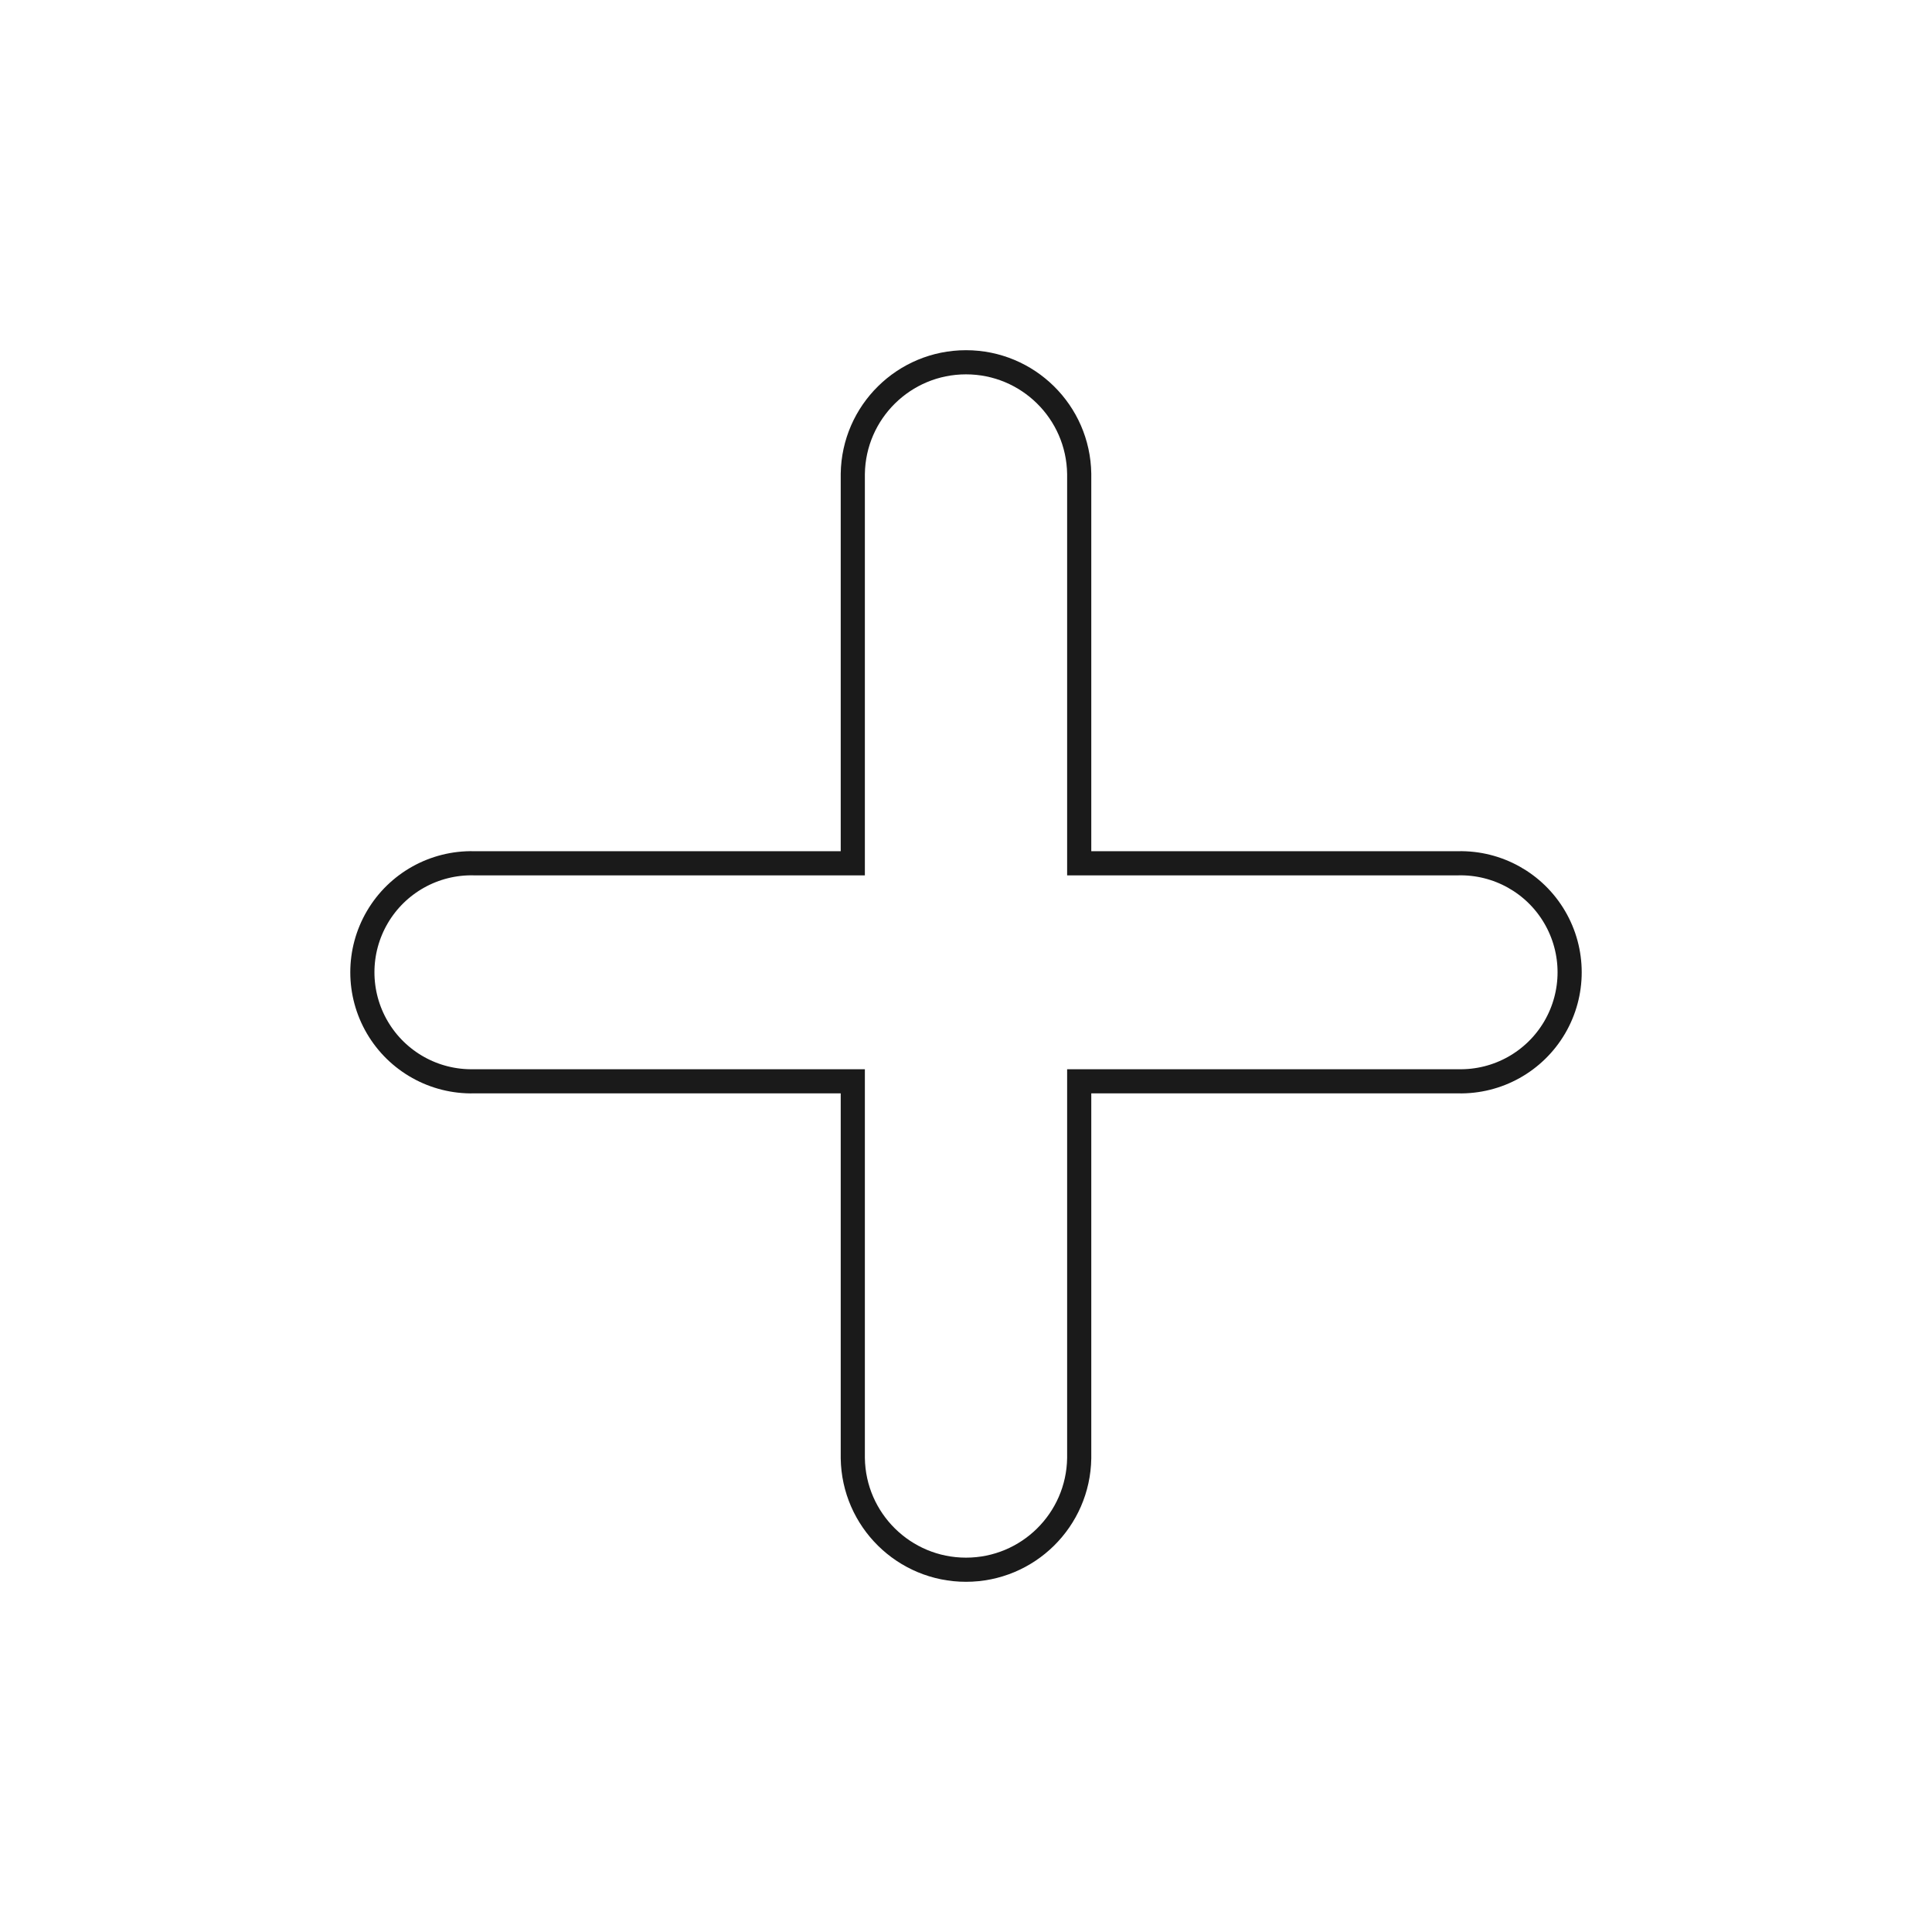
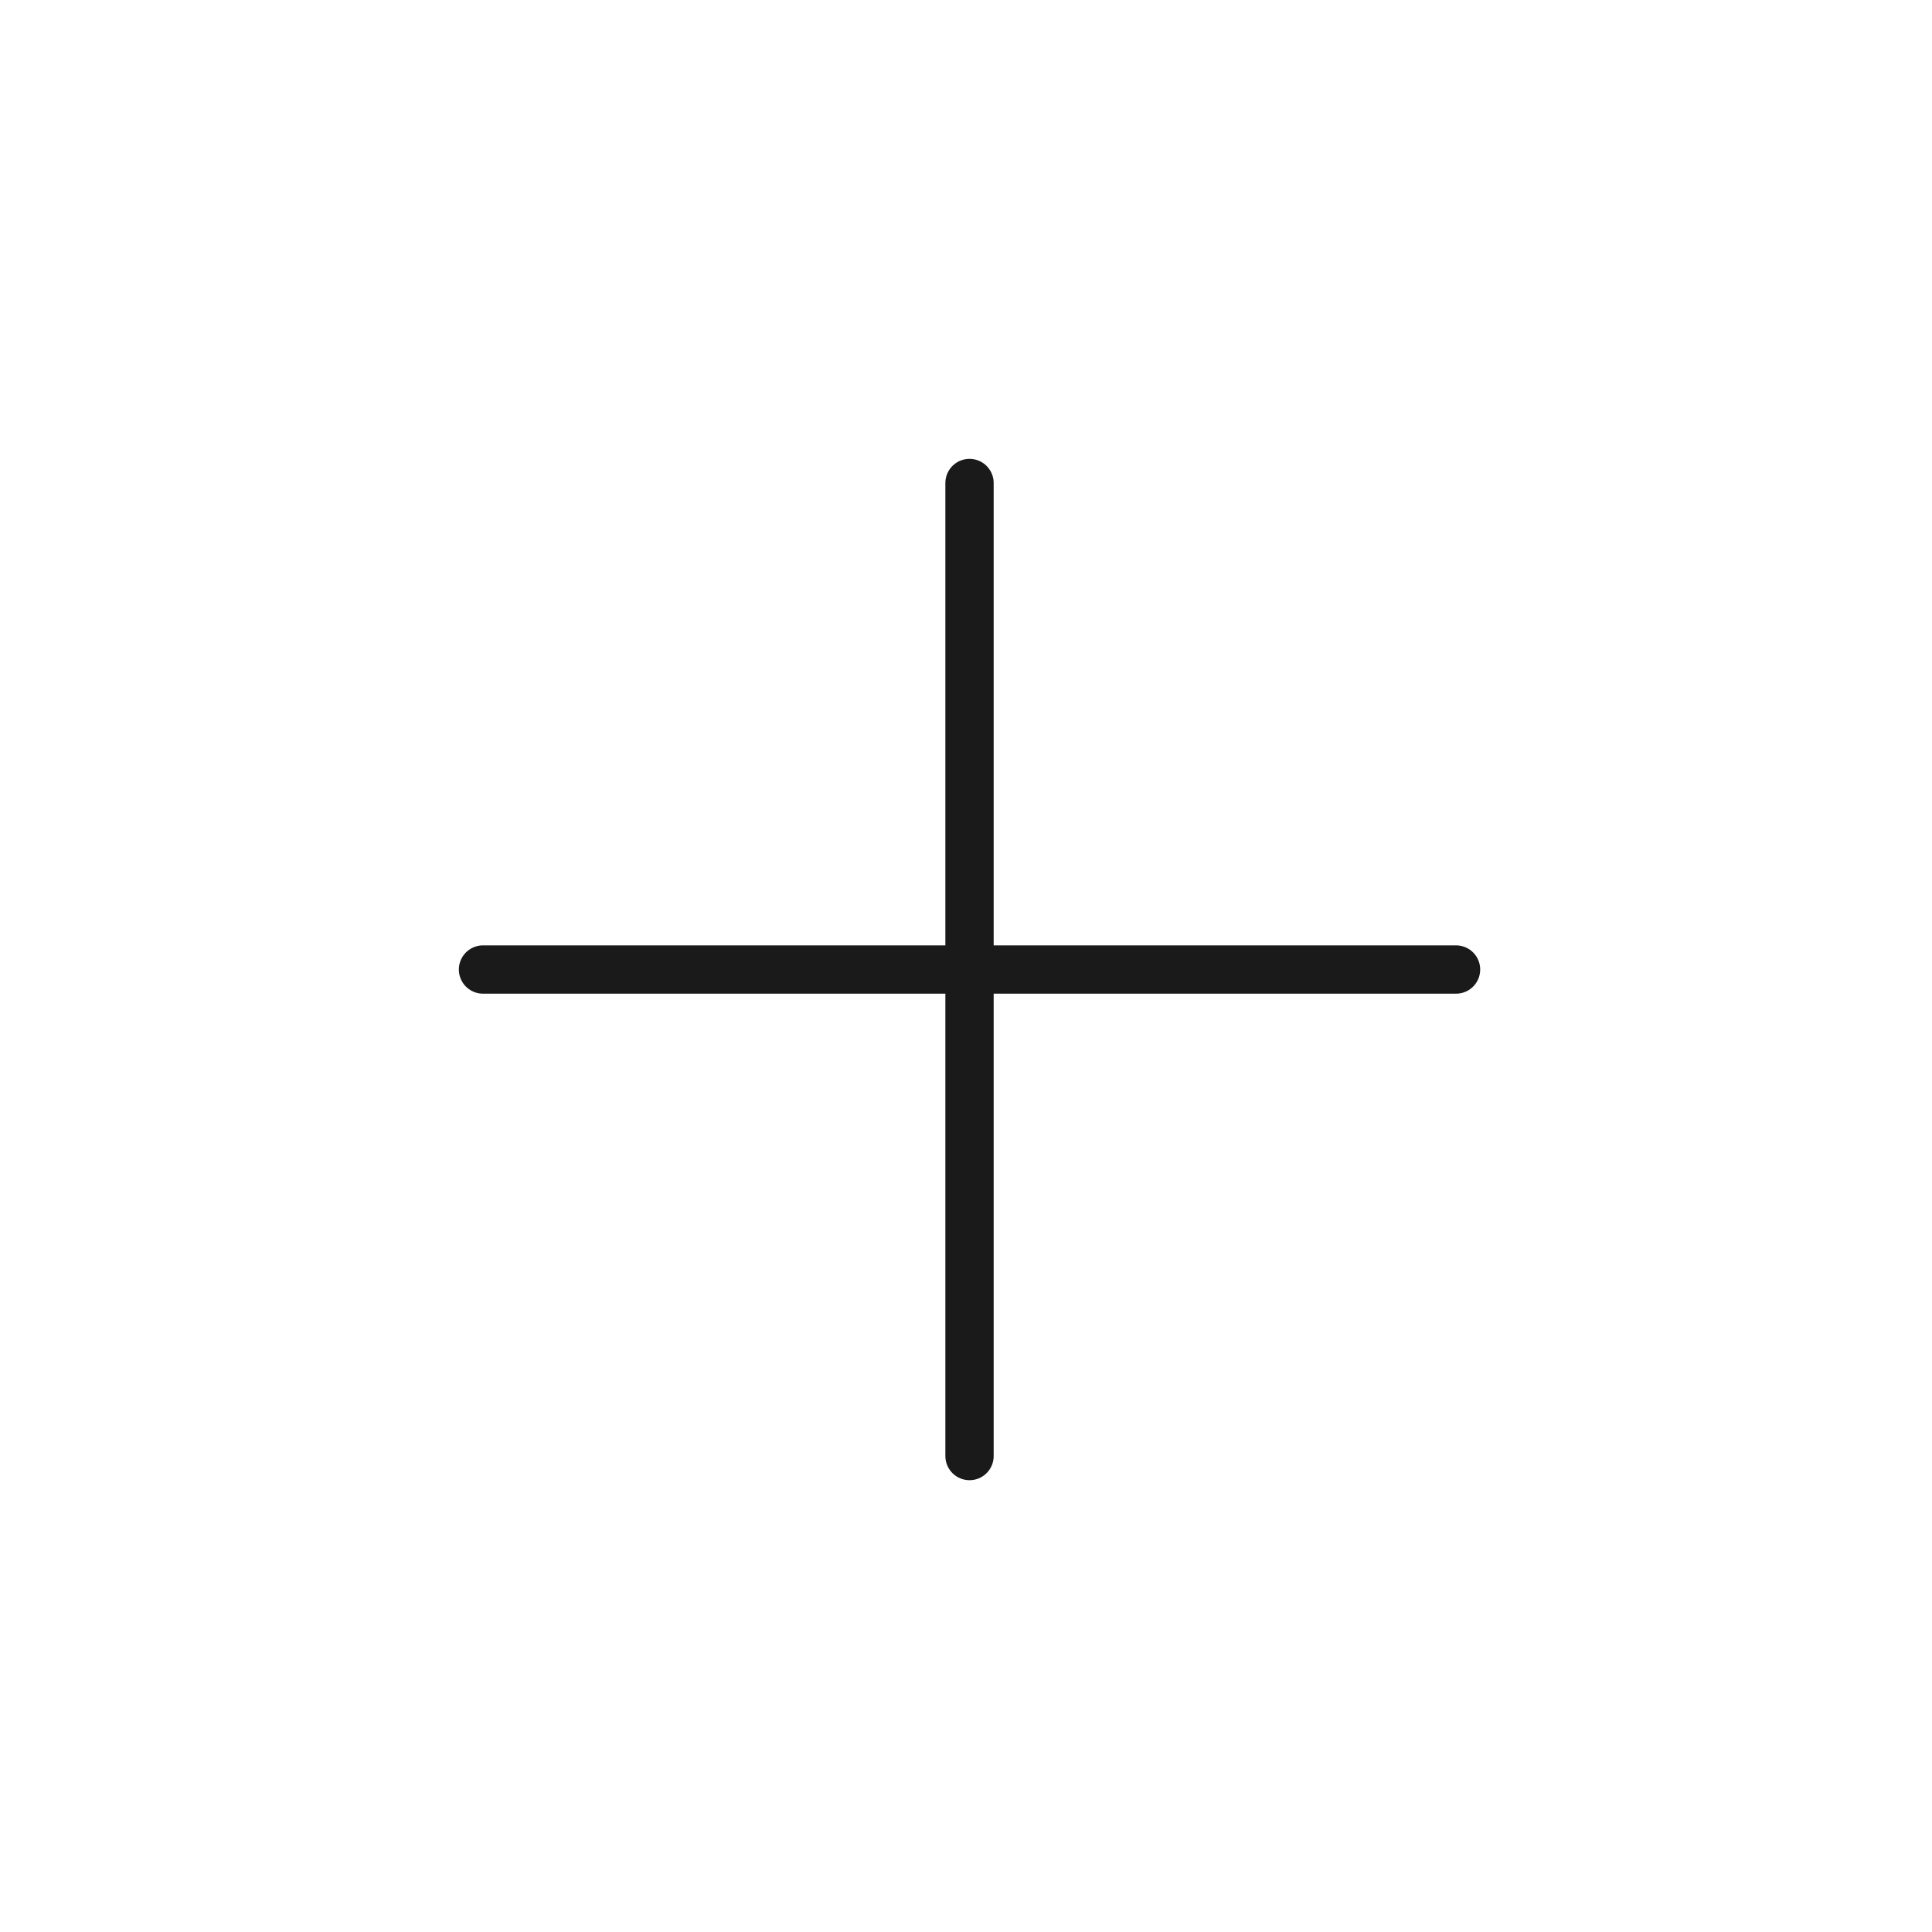
<svg xmlns="http://www.w3.org/2000/svg" viewBox="0 0 320 320">
  <defs>
-     <style>
-       .cls-1 {
-         fill: none;
-         stroke: #1a1a1a;
-         stroke-miterlimit: 2;
-         stroke-width: 4px;
-       }
-     </style>
+     <style>.a{fill:none;stroke:#1a1a1a;stroke-linecap:round;stroke-linejoin:round;stroke-width:8px;}</style>
  </defs>
-   <g id="Layer_16" data-name="Layer 16">
-     <path class="cls-1" d="M241.518,142.986H178.75V78.482a18.752,18.752,0,0,0-37.5,0v64.504H78.482a18.06,18.06,0,1,0,0,36.111H141.25v62.421a18.752,18.752,0,0,0,37.5,0V179.097h62.768a18.06,18.06,0,1,0,0-36.111Z" />
-   </g>
+   <path class="a" d="M160.583,80V241.167M80,160.583H241.167" />
</svg>
